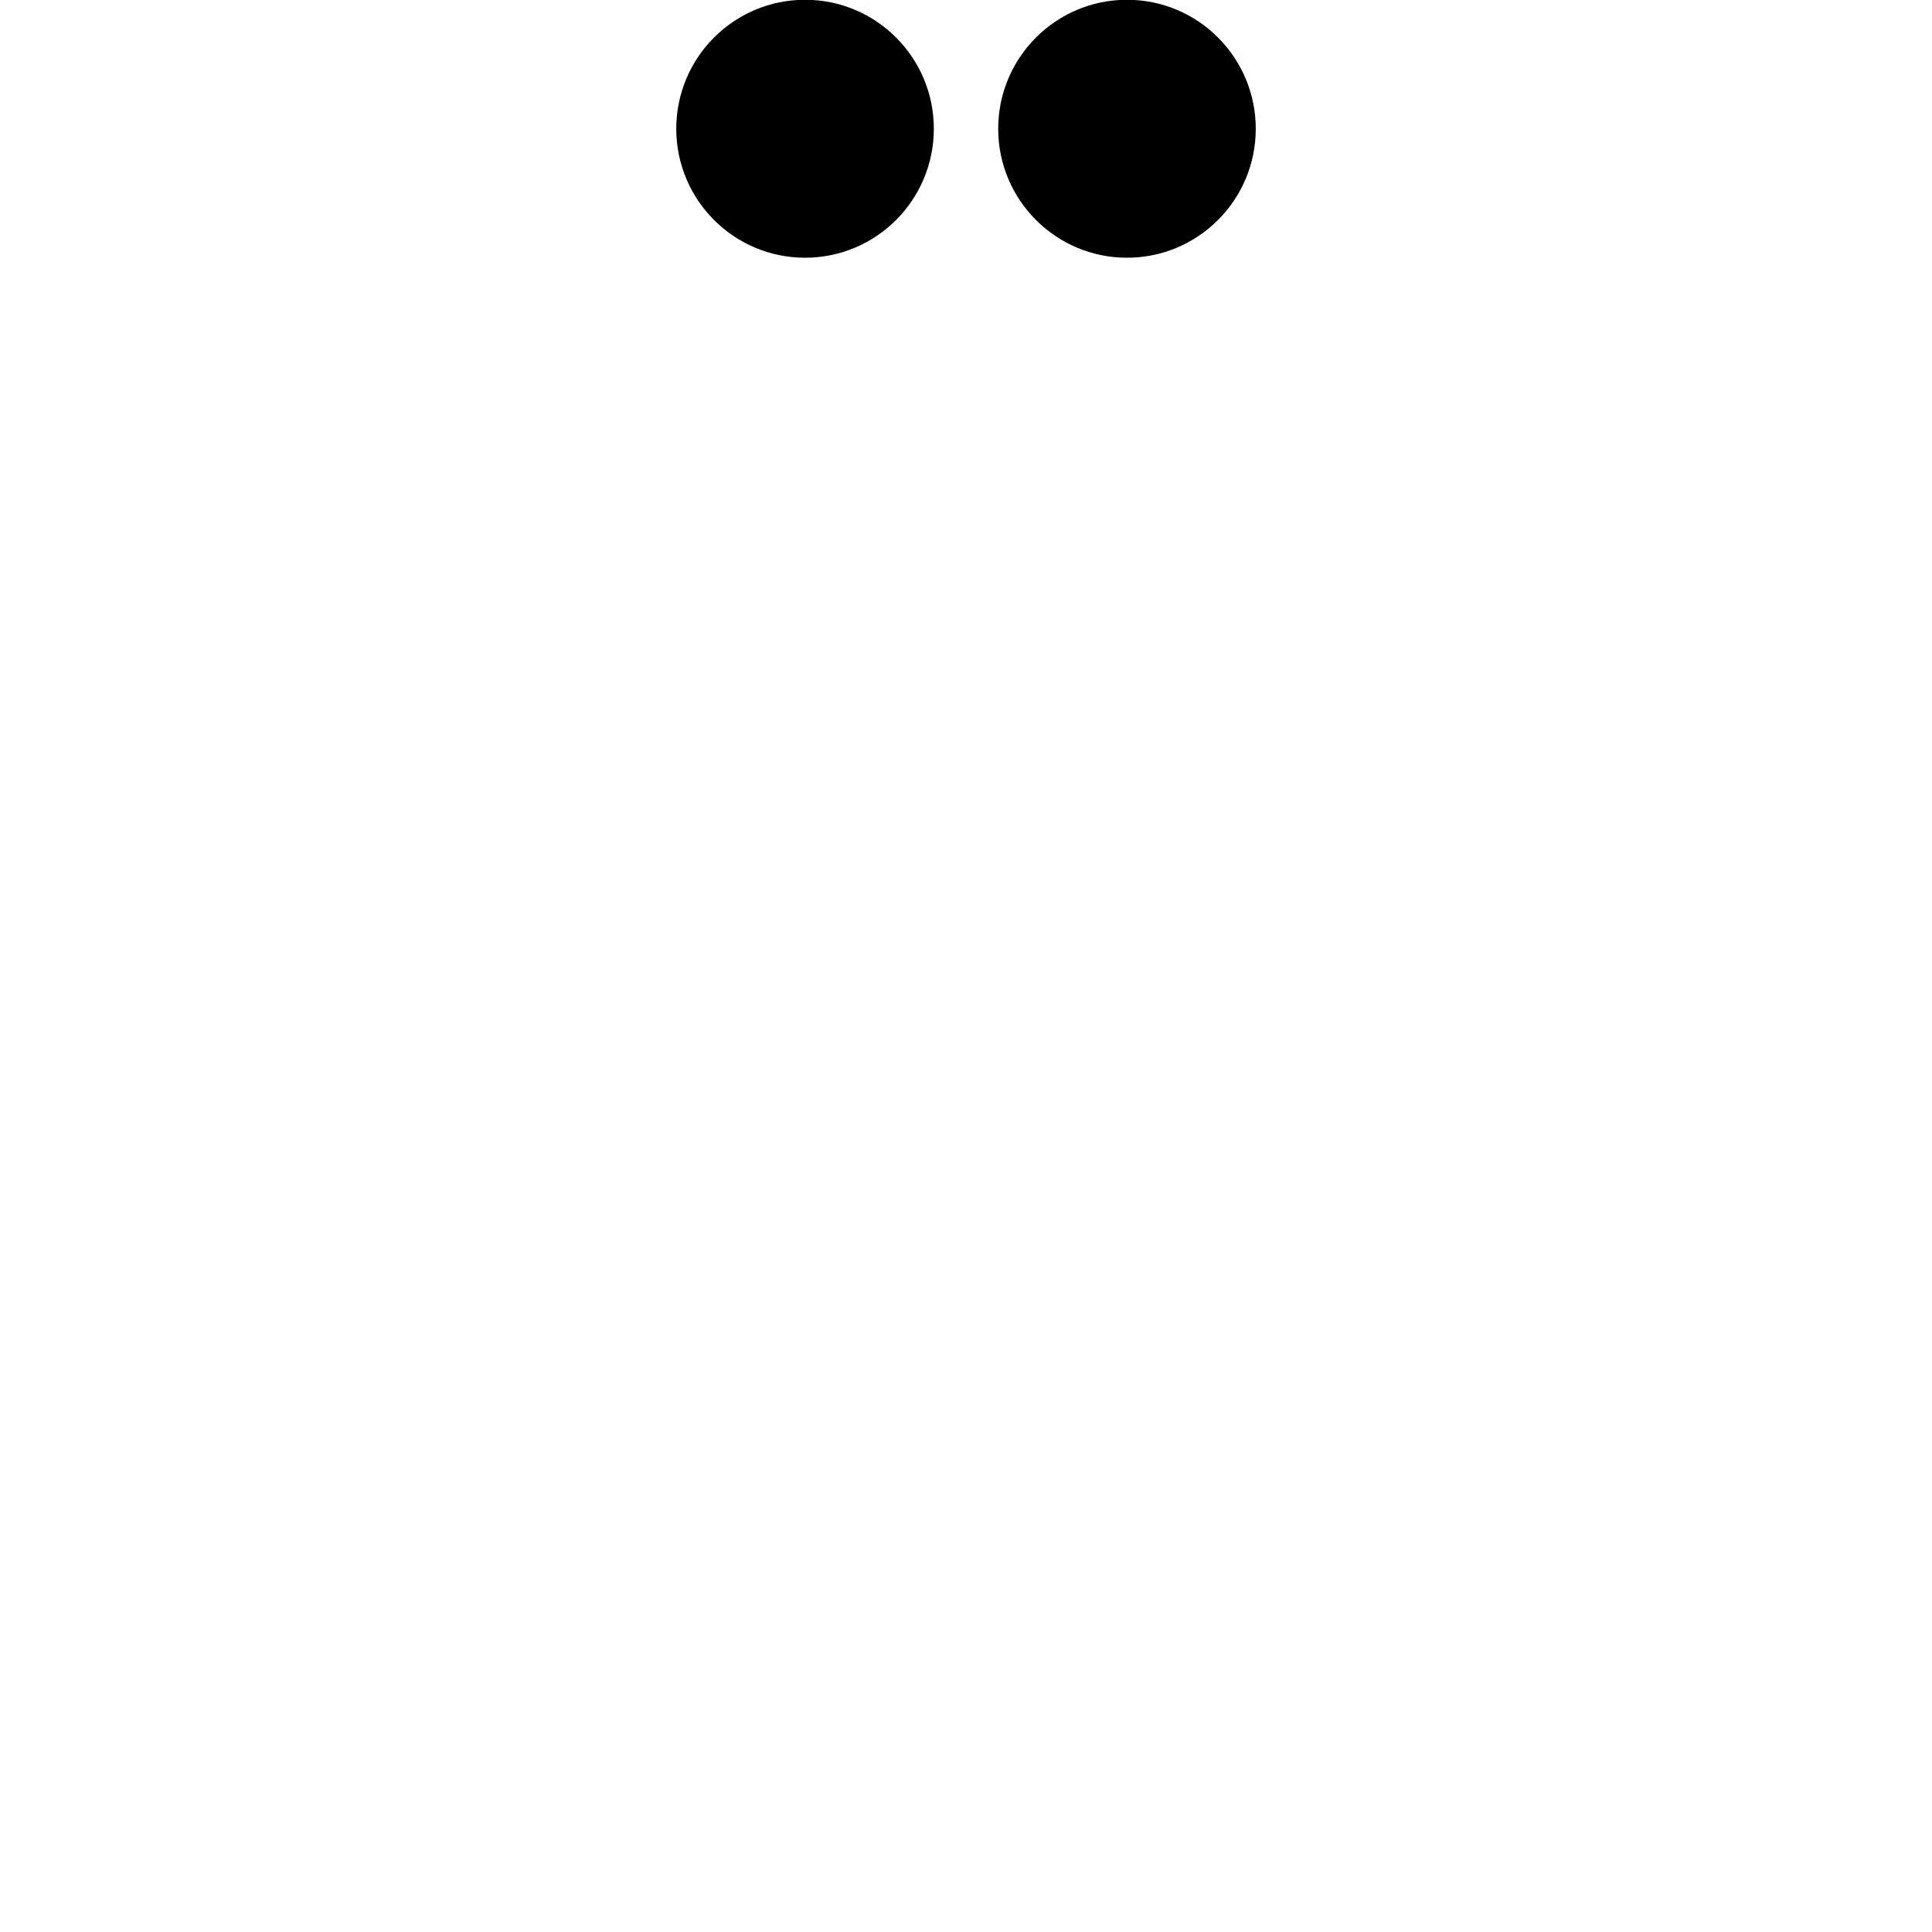
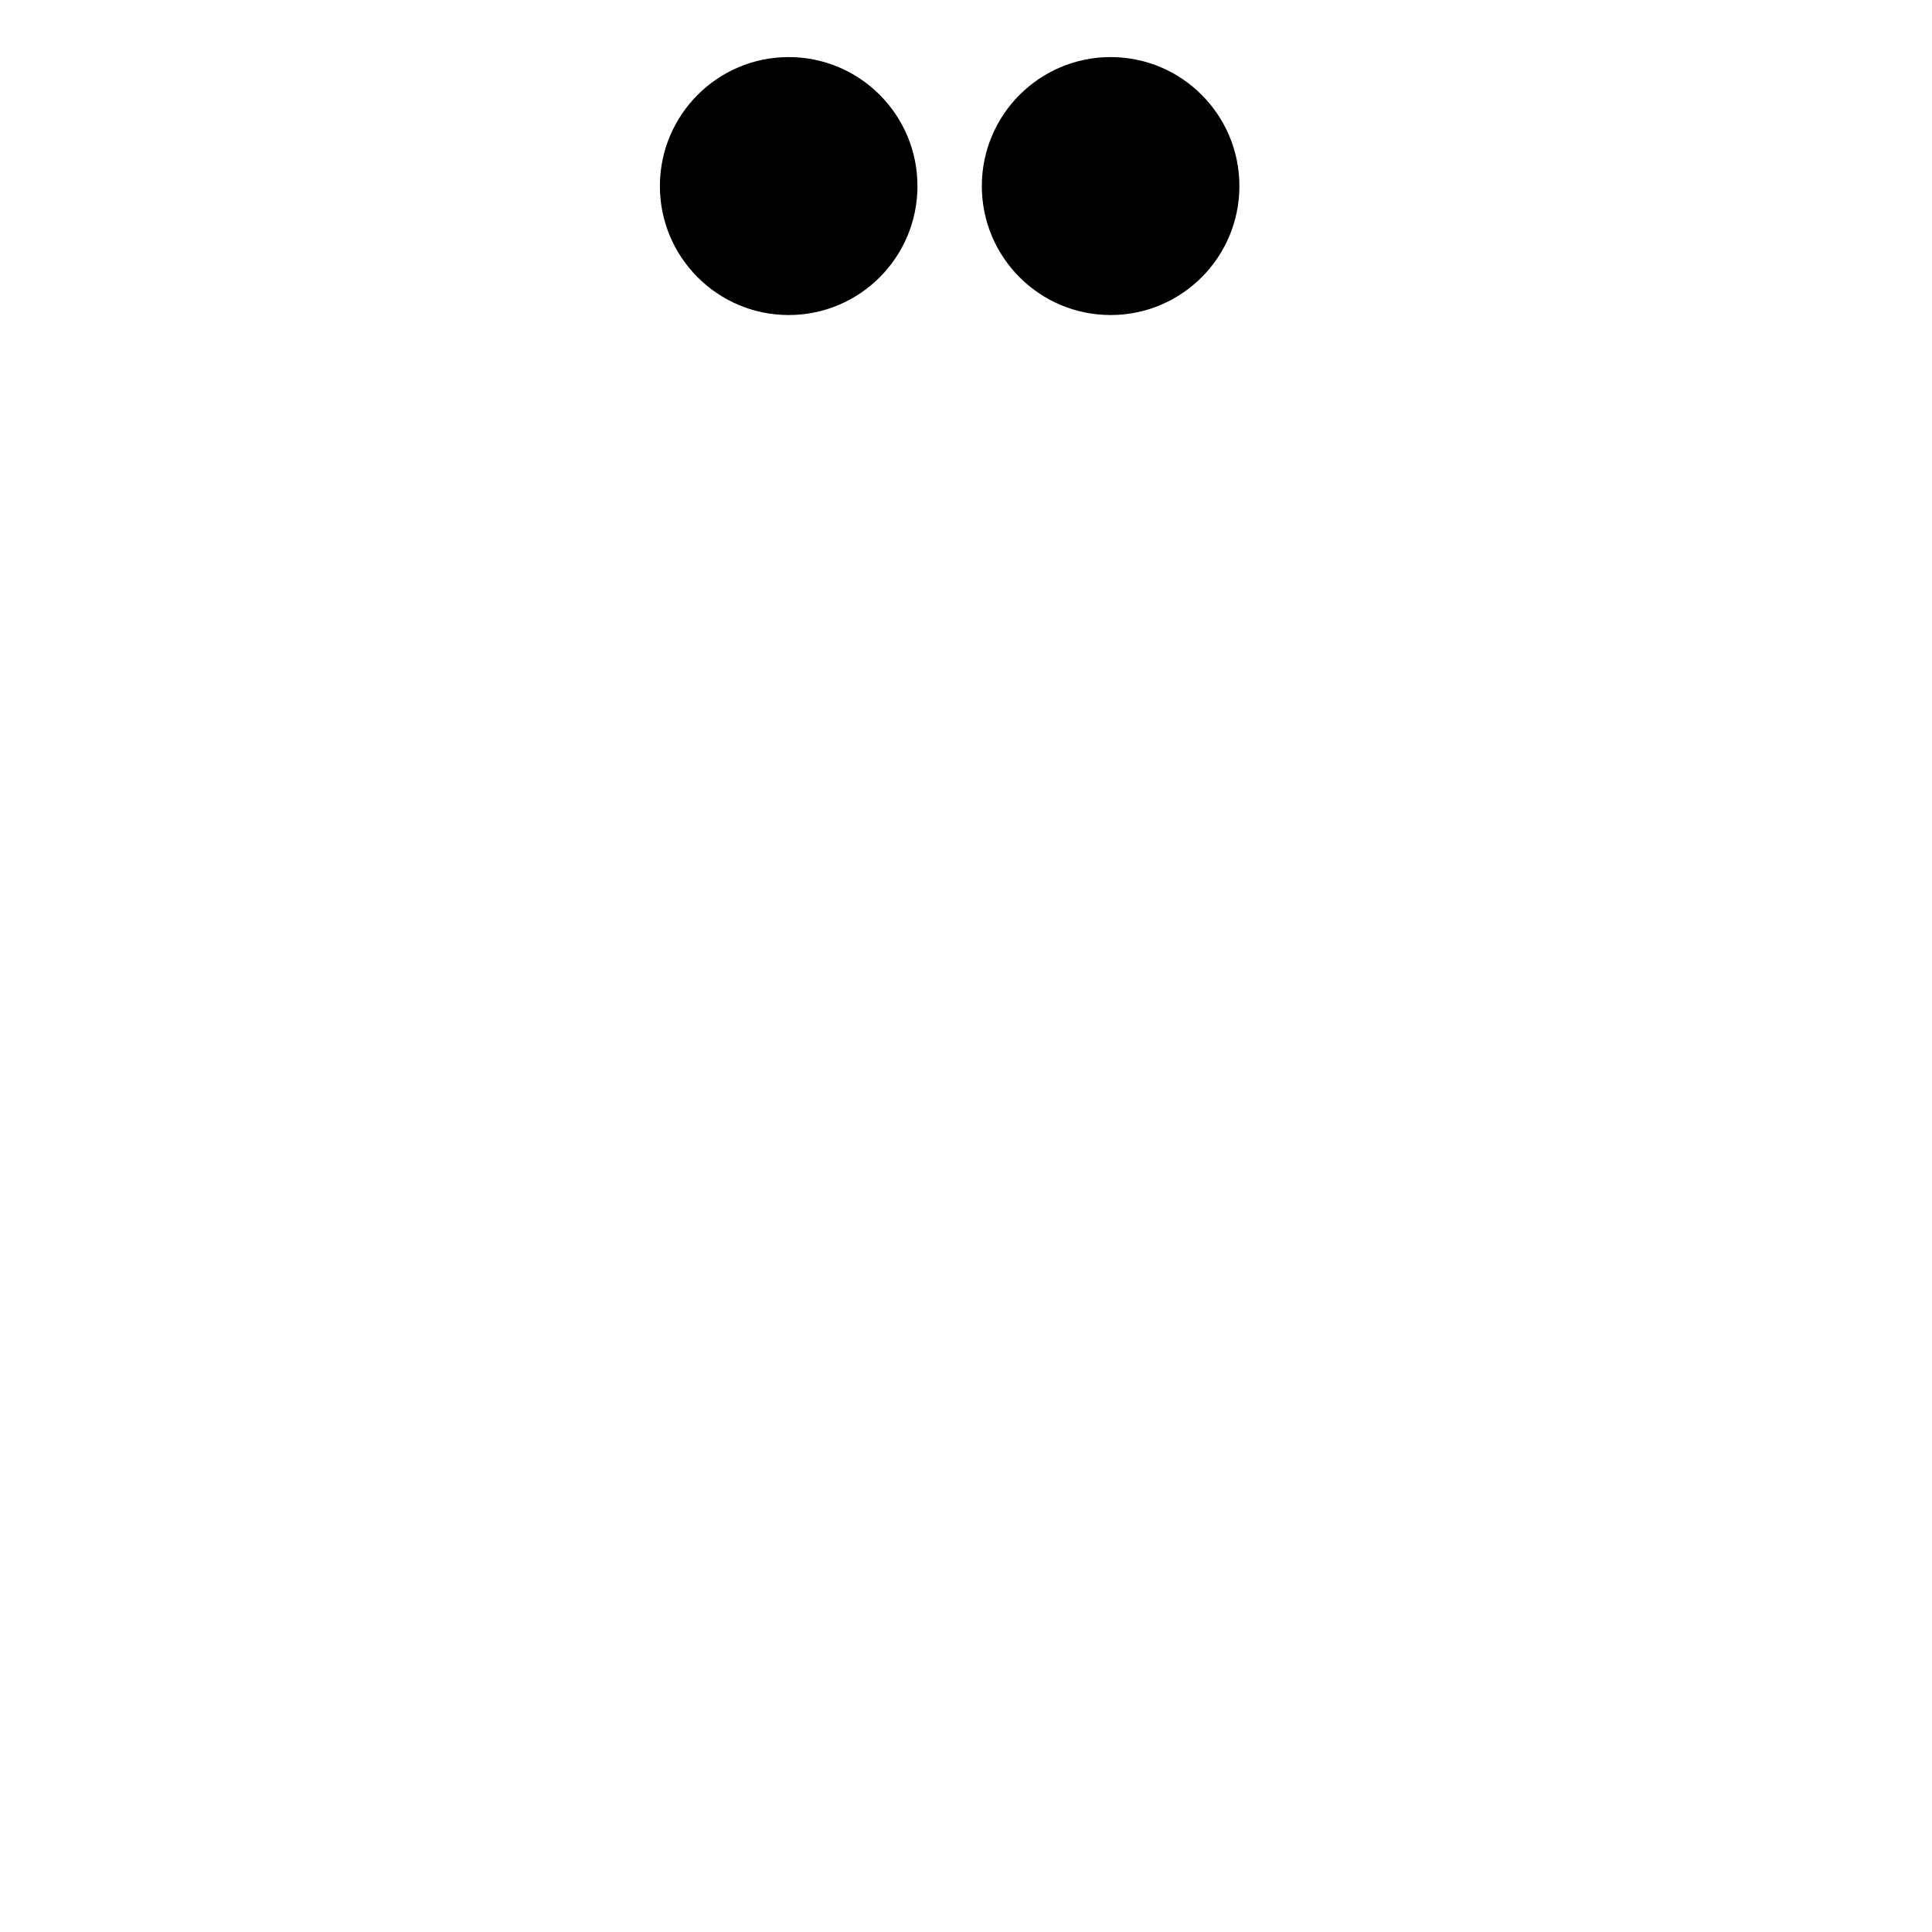
- <svg xmlns="http://www.w3.org/2000/svg" xml:space="preserve" width="60px" height="60px" style="shape-rendering:geometricPrecision; text-rendering:geometricPrecision; image-rendering:optimizeQuality; fill-rule:evenodd; clip-rule:evenodd" viewBox="0 0 60 60">
-   <defs>
-     <style type="text/css">
-    
+ <svg xmlns="http://www.w3.org/2000/svg" xml:space="preserve" width="60px" height="60px" style="shape-rendering:geometricPrecision; text-rendering:geometricPrecision; image-rendering:optimizeQuality; fill-rule:evenodd; clip-rule:evenodd" viewBox="0 0 60 60" id="svg2" version="1.1">
+   <defs id="defs4">
+     <style type="text/css" id="style6">
    .str0 {stroke:#1F1A17;stroke-width:0.9}
    .fil0 {fill:none}
-    
-   </style>
+    </style>
  </defs>
-   <g id="Camada_x0020_1">
-     <path style="stroke:param(outline) #ffffff; fill:param(outline) #ffffff" d="M35 -0.007c2.209,0 3.999,1.794 3.999,4.006 0,2.212 -1.791,4.005 -3.999,4.005 -2.209,0 -4,-1.793 -4,-4.005 0,-2.212 1.792,-4.006 4,-4.006z" />
-     <path style="stroke:param(outline) #ffffff; fill:param(outline) #ffffff" d="M25.002 -0.007c2.209,0 3.999,1.794 3.999,4.006 0,2.212 -1.791,4.005 -3.999,4.005 -2.209,0 -4,-1.793 -4,-4.005 0,-2.212 1.792,-4.006 4,-4.006z" />
+   <g id="Camada_x0020_1" transform="translate(-0.5084746,1.779661)">
+     <path d="m 35,-0.007 c 2.209,0 3.999,1.794 3.999,4.006 0,2.212 -1.791,4.005 -3.999,4.005 -2.209,0 -4,-1.793 -4,-4.005 0,-2.212 1.792,-4.006 4,-4.006 z" id="path10" />
+     <path d="m 25.002,-0.007 c 2.209,0 3.999,1.794 3.999,4.006 0,2.212 -1.791,4.005 -3.999,4.005 -2.209,0 -4,-1.793 -4,-4.005 0,-2.212 1.792,-4.006 4,-4.006 z" id="path12" />
  </g>
</svg>
